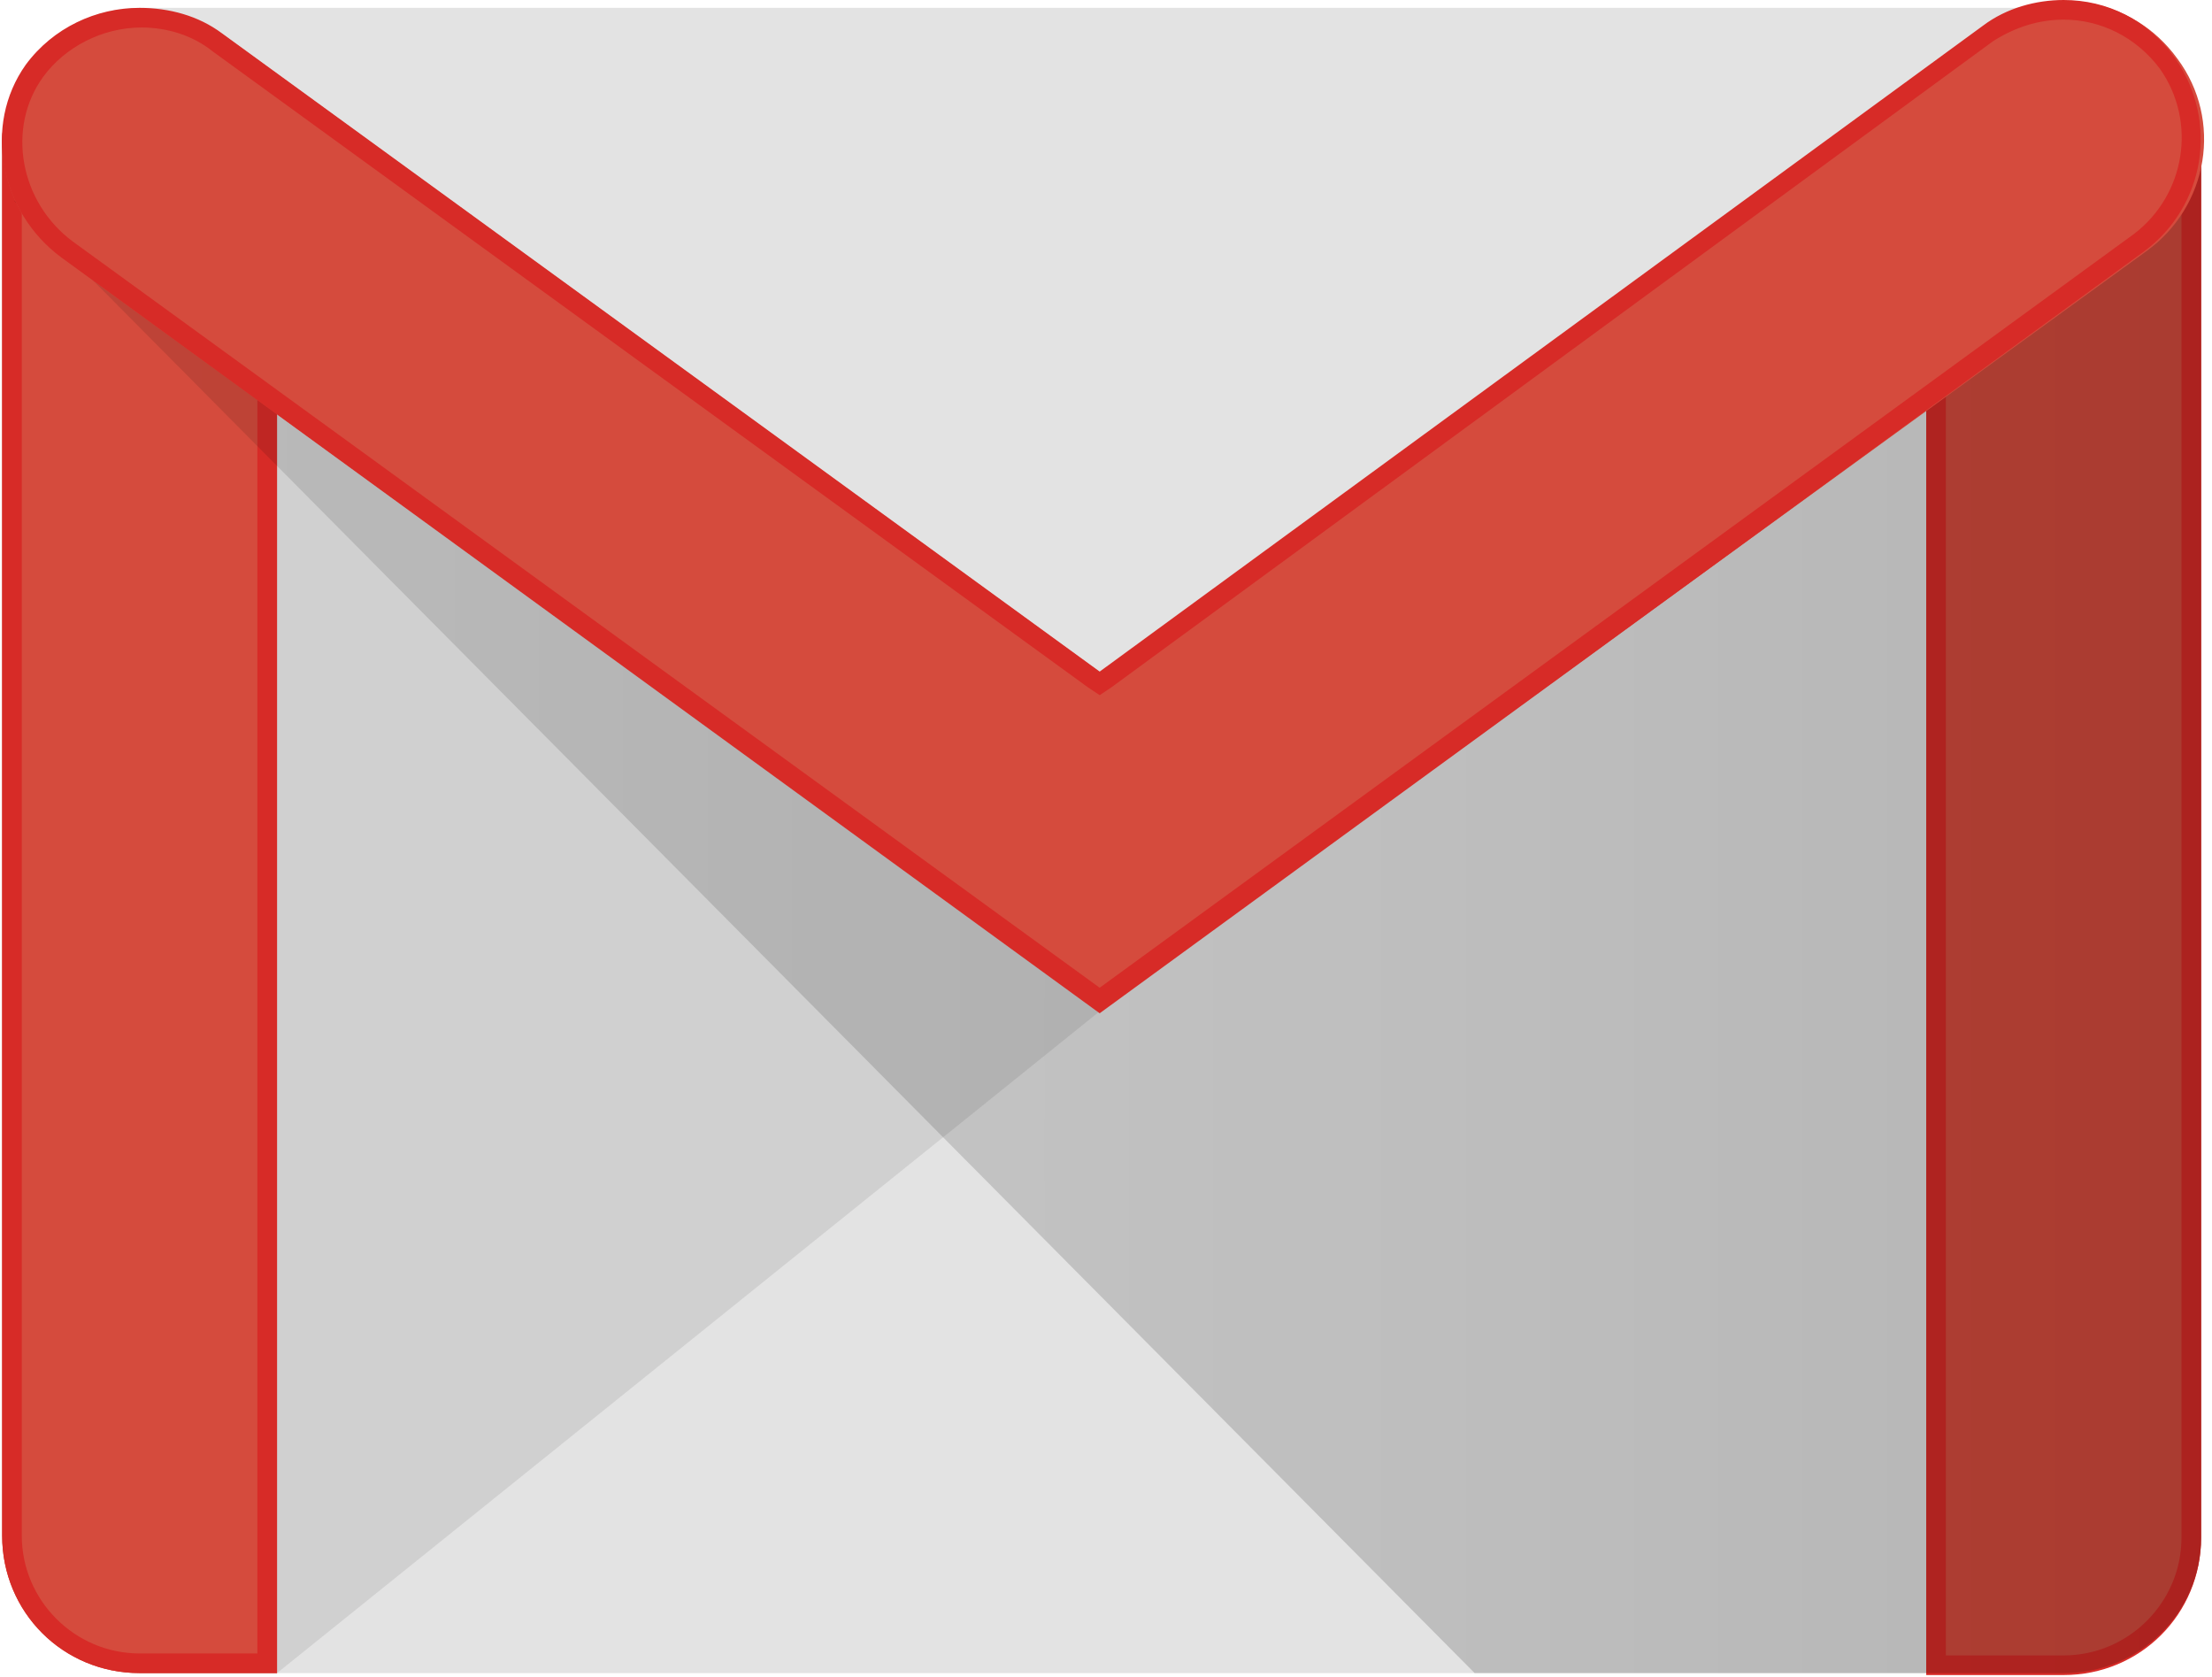
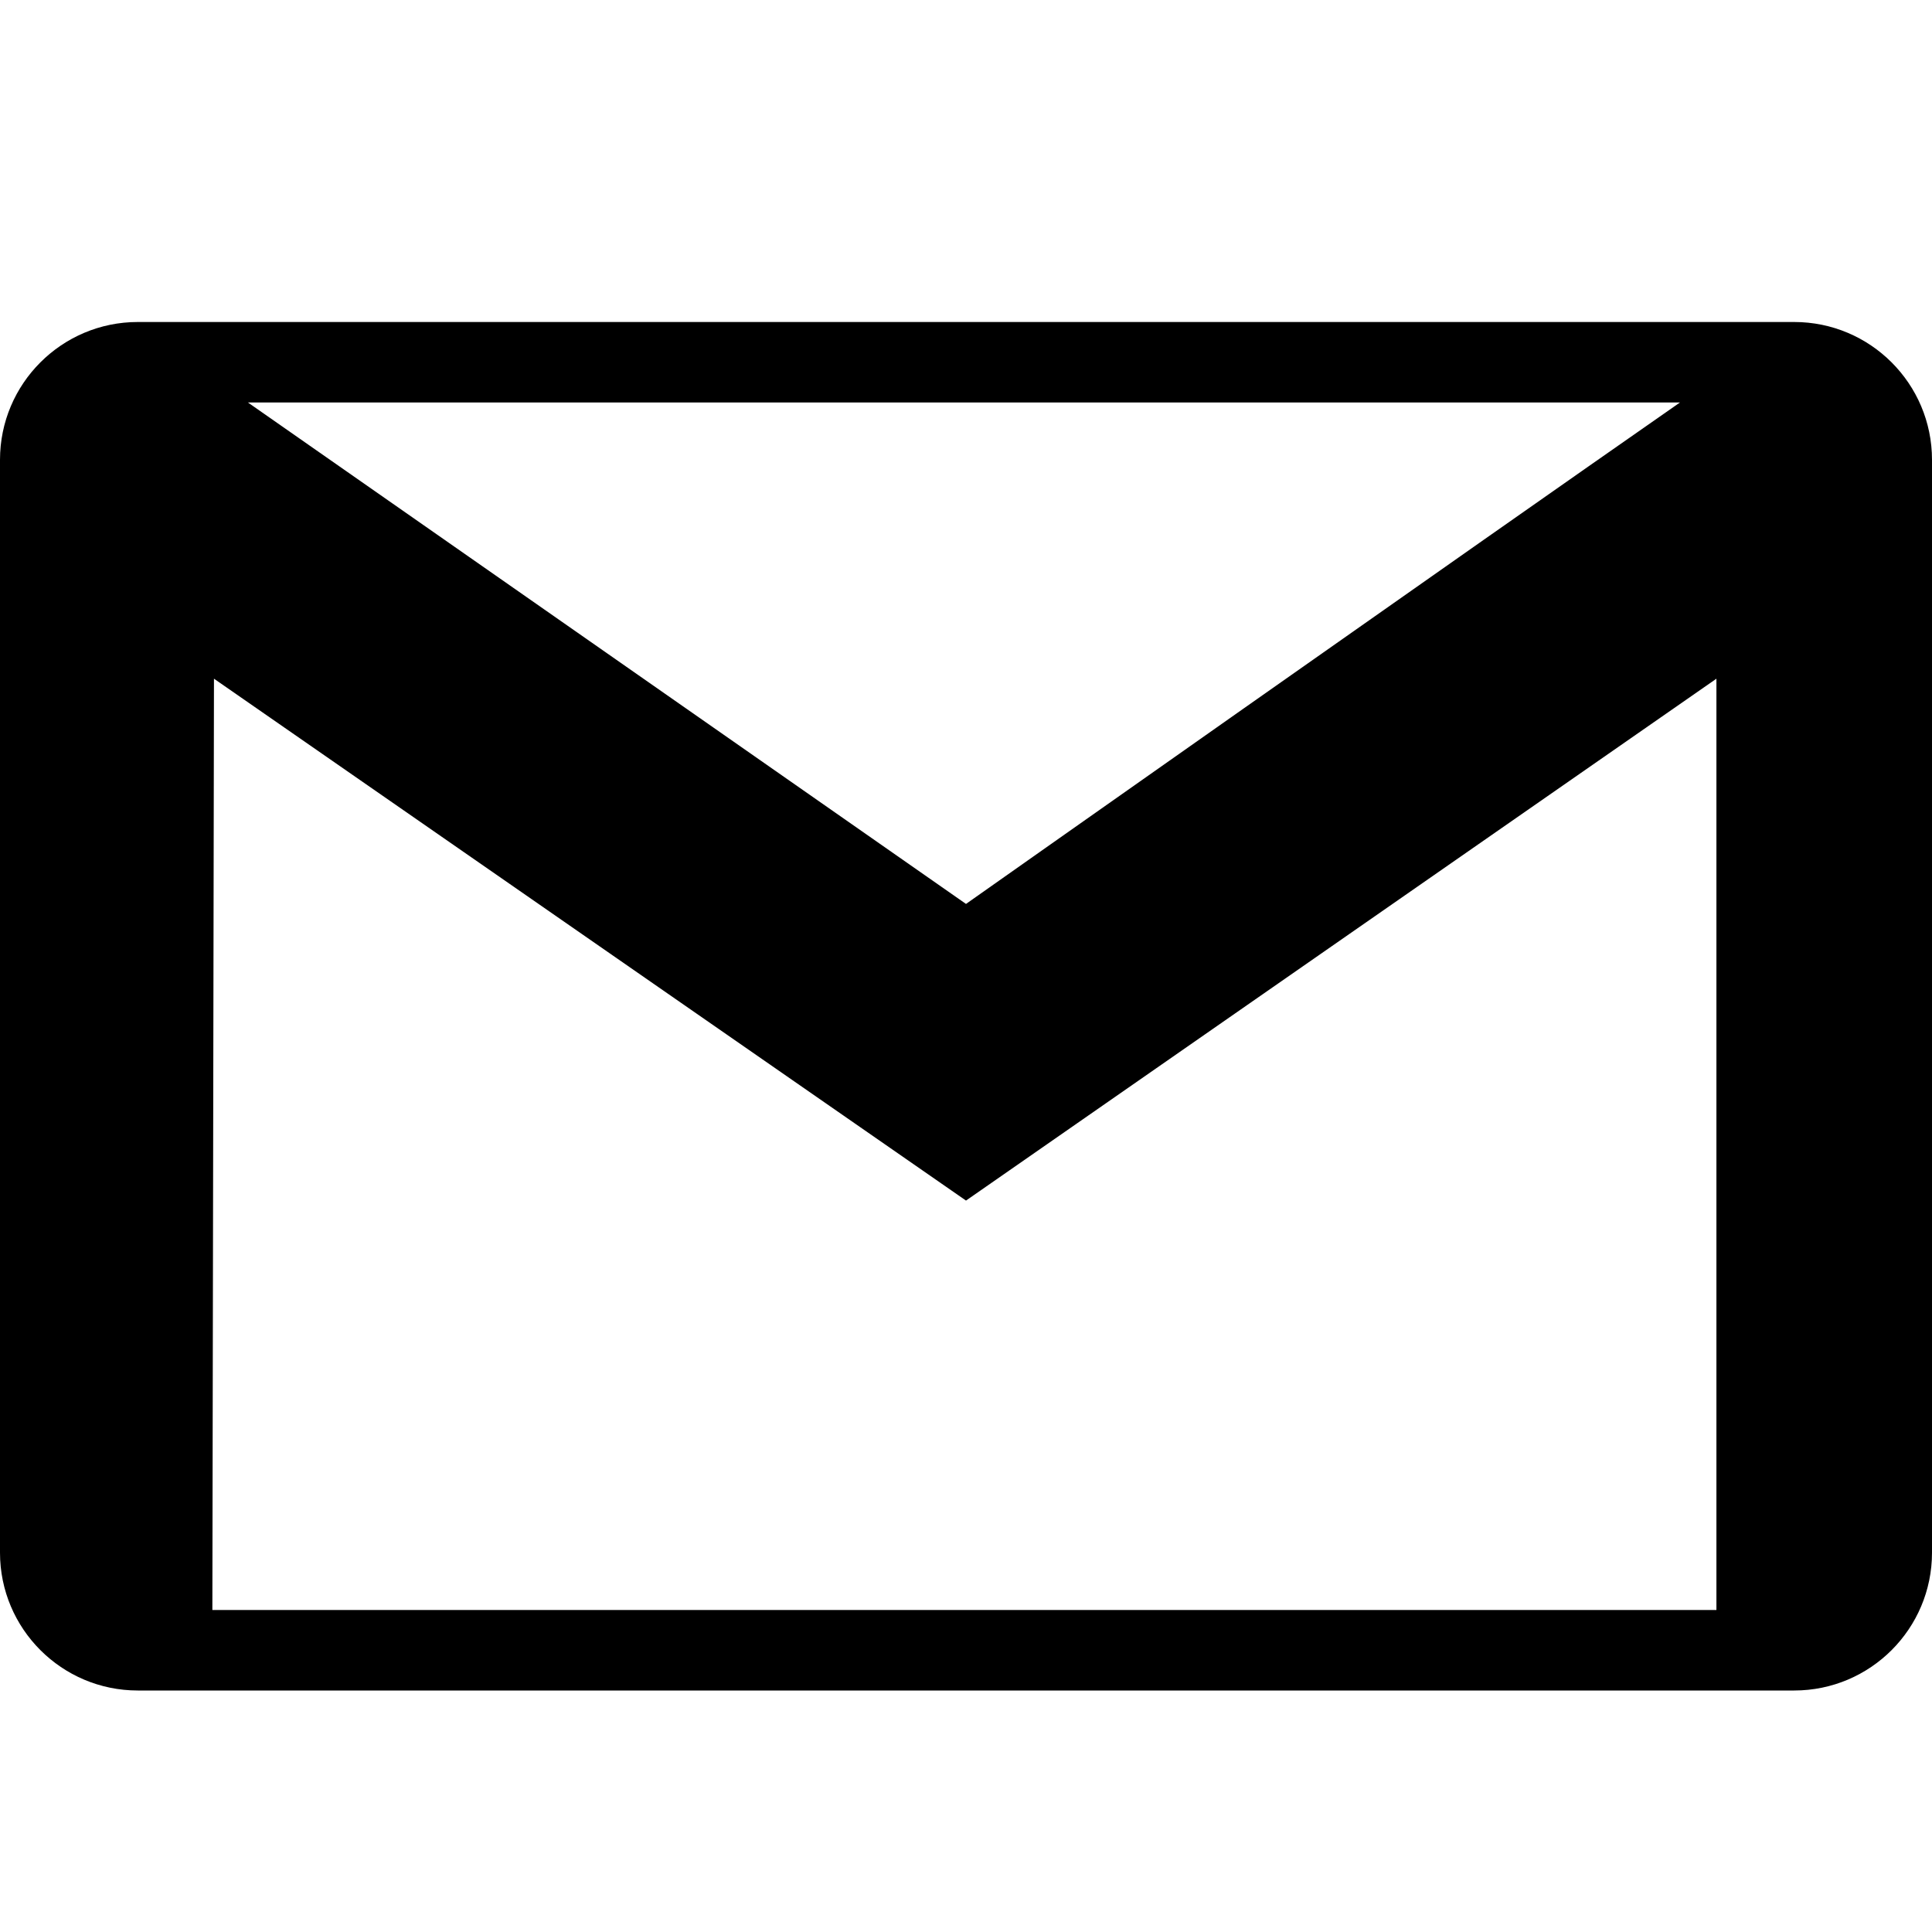
- <svg xmlns="http://www.w3.org/2000/svg" width="256px" height="194px" viewBox="0 0 256 194" version="1.1" preserveAspectRatio="xMidYMid">
-   <defs>
-     <linearGradient x1="0.004%" y1="49.998%" x2="100.032%" y2="49.998%" id="linearGradient-1">
-       <stop stop-color="#000000" stop-opacity="0.1" offset="0%" />
-       <stop stop-color="#000000" stop-opacity="0.2" offset="100%" />
-     </linearGradient>
-   </defs>
-   <g>
-     <path d="M238.834,193.595 L16.154,193.595 C7.52,193.595 0.249,186.551 0.249,177.689 L0.249,16.815 C0.249,8.18 7.292,0.909 16.154,0.909 L238.834,0.909 C247.468,0.909 254.74,7.953 254.74,16.815 L254.74,177.689 C254.74,186.551 247.696,193.595 238.834,193.595 L238.834,193.595 Z" fill="#E3E3E3" />
-     <path d="M32.06,193.595 L127.267,117.02 L127.949,112.93 L29.788,42.264 L29.56,190.187 L32.06,193.595 Z" opacity="0.1" fill="#231F20" />
-     <path d="M16.154,193.595 C7.292,193.595 0.249,186.551 0.249,177.689 L0.249,16.587 C0.249,7.726 7.292,6.135 16.154,6.135 C25.016,6.135 32.06,7.953 32.06,16.587 L32.06,193.595 L16.154,193.595 L16.154,193.595 Z" fill="#D54B3D" />
-     <path d="M16.154,8.407 C27.515,8.407 29.788,11.816 29.788,16.587 L29.788,191.323 L16.154,191.323 C8.656,191.323 2.521,185.188 2.521,177.689 L2.521,16.587 C2.521,11.588 4.793,8.407 16.154,8.407 L16.154,8.407 Z M16.154,6.135 C7.292,6.135 0.249,7.953 0.249,16.587 L0.249,177.689 C0.249,186.551 7.292,193.595 16.154,193.595 L32.06,193.595 L32.06,16.587 C32.06,7.726 25.016,6.135 16.154,6.135 L16.154,6.135 L16.154,6.135 Z" fill="#D72B27" />
-     <path d="M238.834,193.595 L222.928,193.595 L222.928,16.133 C222.928,7.271 229.972,6.135 238.834,6.135 C247.696,6.135 254.74,7.271 254.74,16.133 L254.74,177.917 C254.74,186.551 247.696,193.595 238.834,193.595 L238.834,193.595 Z" fill="#D54B3D" />
-     <path d="M238.834,8.407 C249.059,8.407 252.467,10.452 252.467,16.133 L252.467,177.917 C252.467,185.415 246.332,191.55 238.834,191.55 L225.2,191.55 L225.2,16.133 C225.2,10.225 228.609,8.407 238.834,8.407 L238.834,8.407 Z M238.834,6.135 C229.972,6.135 222.928,7.271 222.928,16.133 L222.928,193.822 L238.834,193.822 C247.696,193.822 254.74,186.778 254.74,177.917 L254.74,16.133 C254.74,7.271 247.696,6.135 238.834,6.135 L238.834,6.135 L238.834,6.135 Z" fill="#D72B27" />
-     <path d="M170.667,193.595 L1.58,23.195 L10.474,26.812 L128.176,111.567 L254.74,18.76 L254.74,177.917 C254.74,186.551 247.696,193.595 238.834,193.595 L170.667,193.595 Z" fill="url(#linearGradient-1)" />
-     <path d="M127.267,117.02 L7.065,29.766 C0.021,24.54 -2.024,14.542 3.202,7.498 C8.429,0.454 18.654,-1.136 25.925,4.09 L127.494,77.938 L229.745,3.181 C236.789,-2.045 246.787,-0.454 252.013,6.817 C257.239,13.861 255.649,23.859 248.377,29.085 L127.267,117.02 L127.267,117.02 Z" fill="#D54B3D" />
-     <path d="M238.834,2.272 L238.834,2.272 C243.151,2.272 247.241,4.317 249.968,7.953 C254.285,14.088 252.922,22.495 247.014,27.04 L127.267,114.294 L8.429,27.949 C2.294,23.404 0.703,14.77 5.02,8.862 C7.52,5.453 11.837,3.181 16.381,3.181 C19.335,3.181 22.289,4.09 24.562,5.908 L125.904,79.528 L127.267,80.437 L128.63,79.528 L230.654,4.772 C233.153,3.181 235.88,2.272 238.834,2.272 L238.834,2.272 Z M238.834,0 C235.653,0 232.244,0.909 229.518,2.954 L127.267,77.711 L25.698,3.863 C22.971,1.818 19.563,0.909 16.154,0.909 C11.155,0.909 6.156,3.181 2.975,7.498 C-2.024,14.542 0.021,24.54 7.065,29.766 L127.267,117.248 L248.15,29.085 C255.194,23.859 256.785,14.088 251.786,6.817 C248.605,2.272 243.833,0 238.834,0 L238.834,0 L238.834,0 Z" fill="#D72B27" />
-   </g>
+ <svg xmlns="http://www.w3.org/2000/svg" width="24" height="24" fill-rule="evenodd" clip-rule="evenodd">
+   <path d="M22.288 21h-20.576c-.945 0-1.712-.767-1.712-1.712v-13.576c0-.945.767-1.712 1.712-1.712h20.576c.945 0 1.712.767 1.712 1.712v13.576c0 .945-.767 1.712-1.712 1.712zm-10.288-6.086l-9.342-6.483-.02 11.569h18.684v-11.569l-9.322 6.483zm8.869-9.914h-17.789l8.92 6.229s6.252-4.406 8.869-6.229z" />
</svg>
